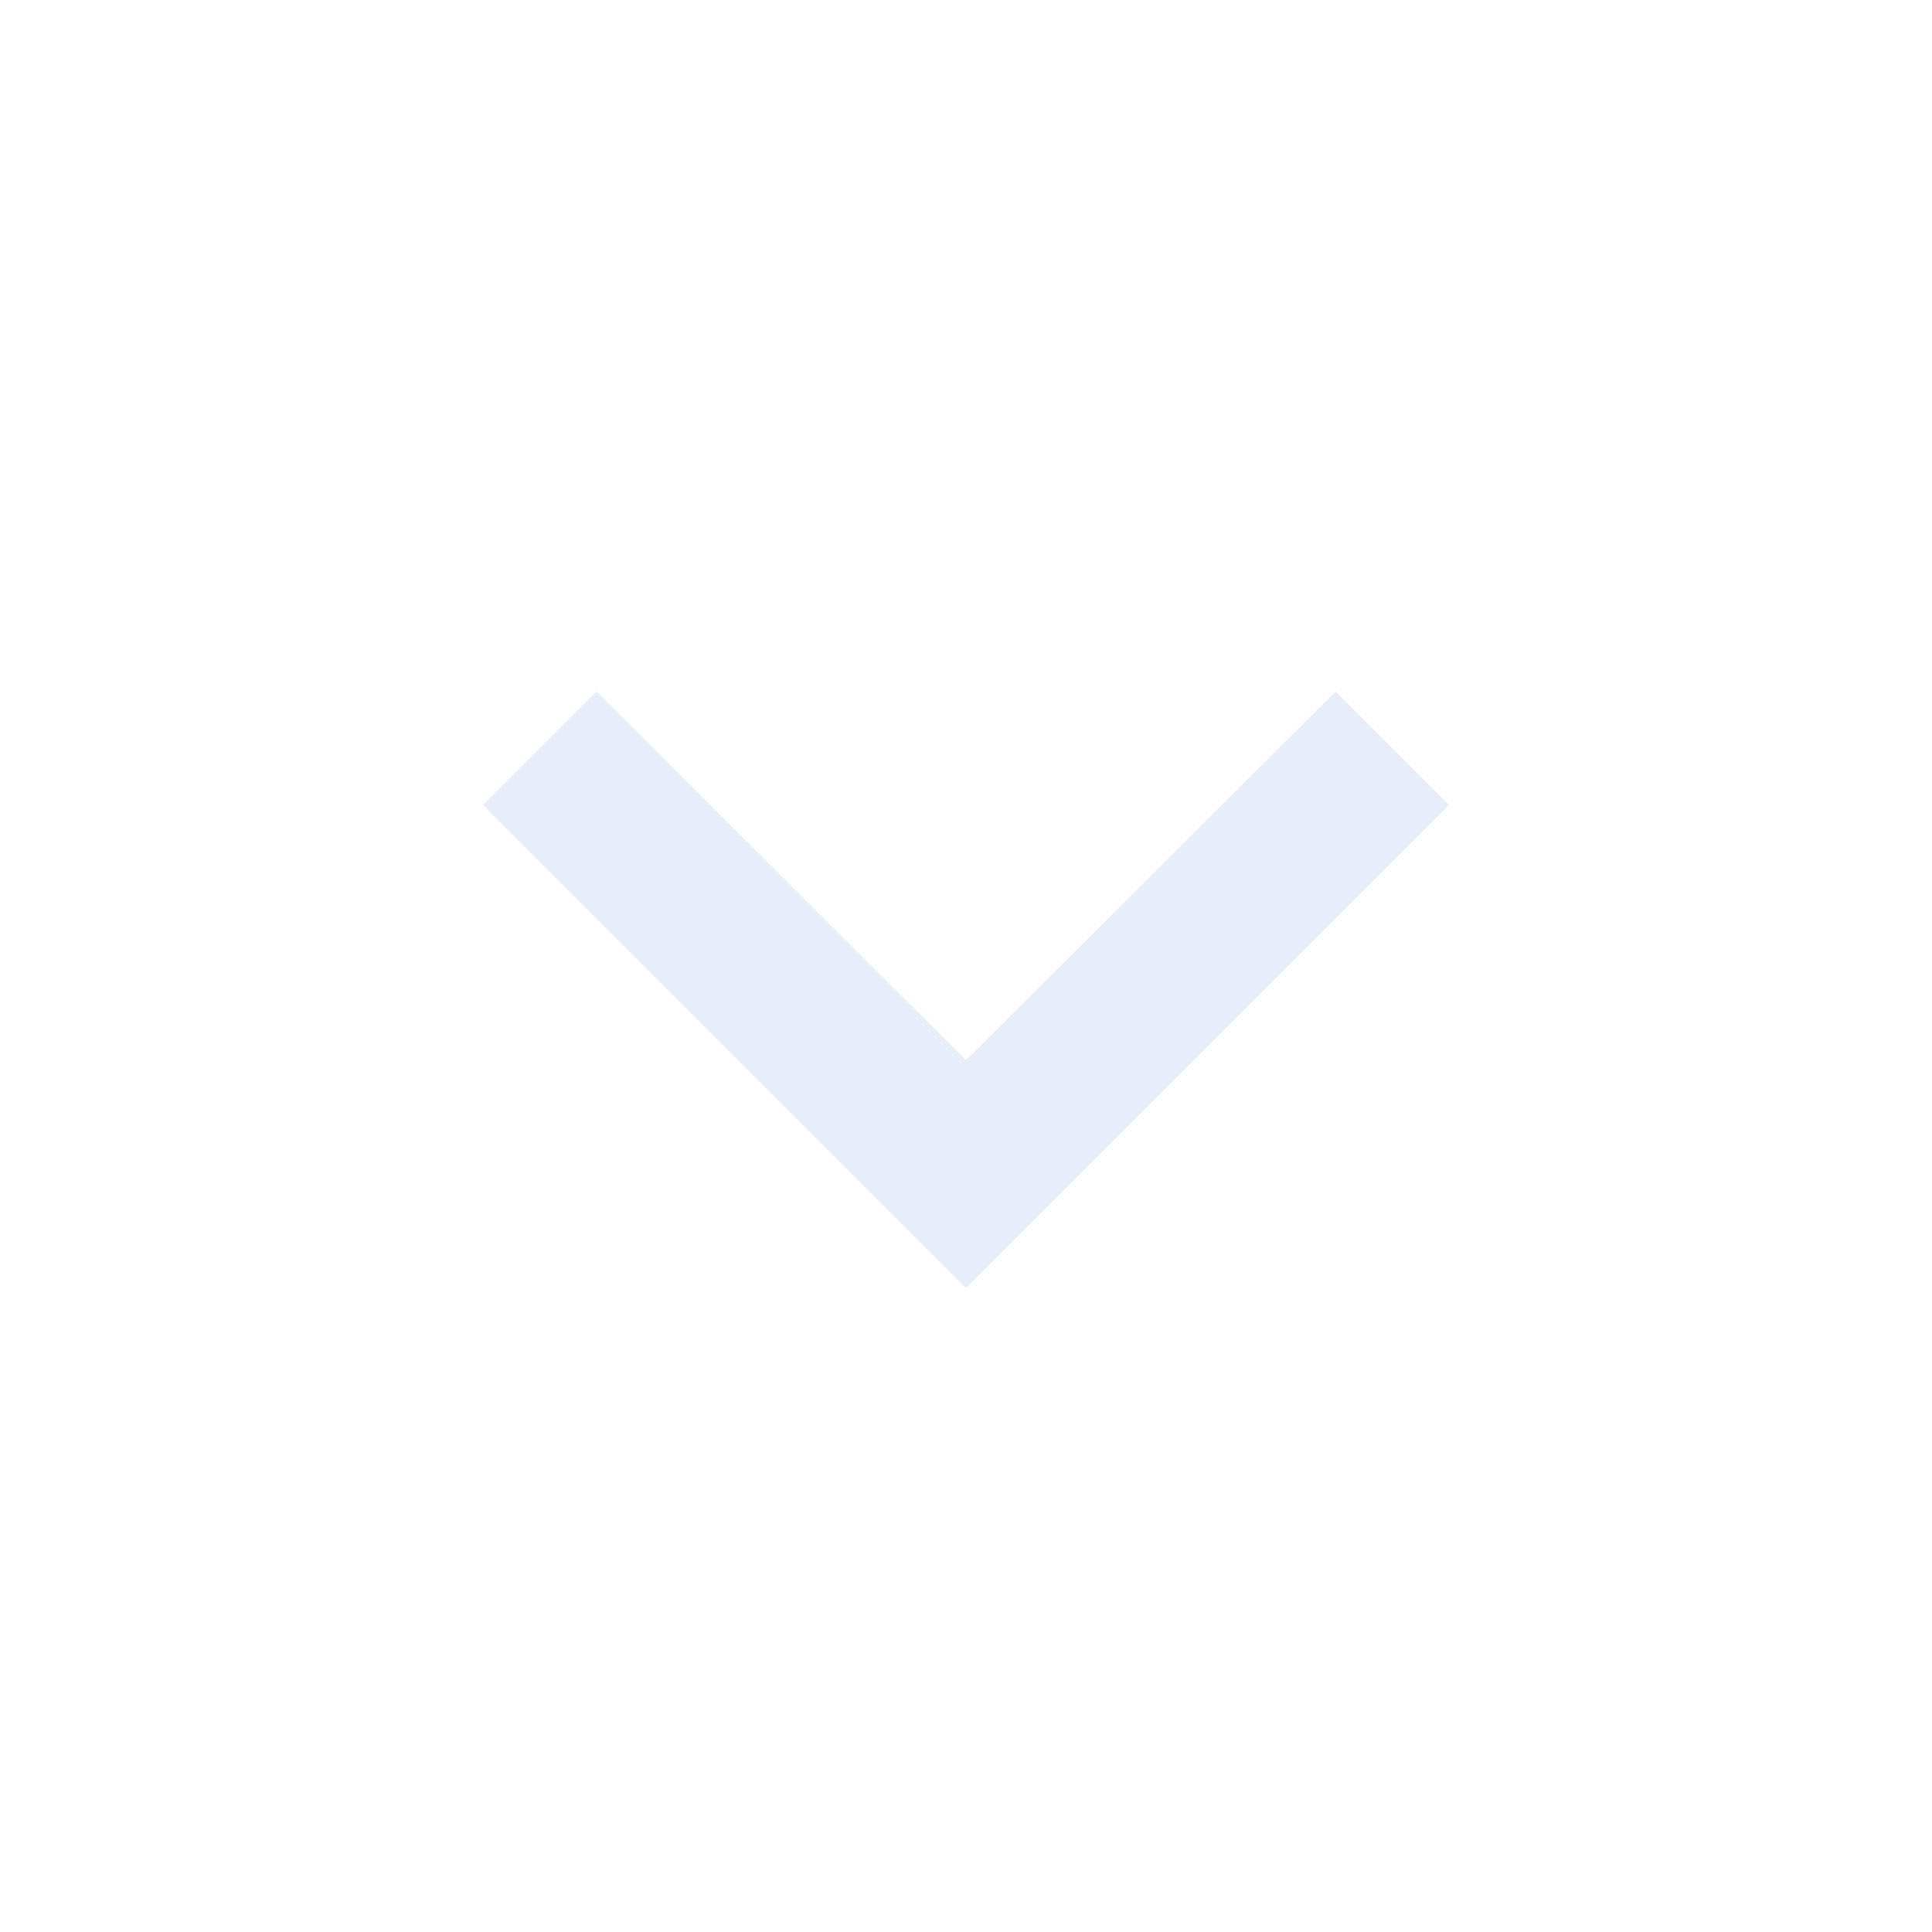
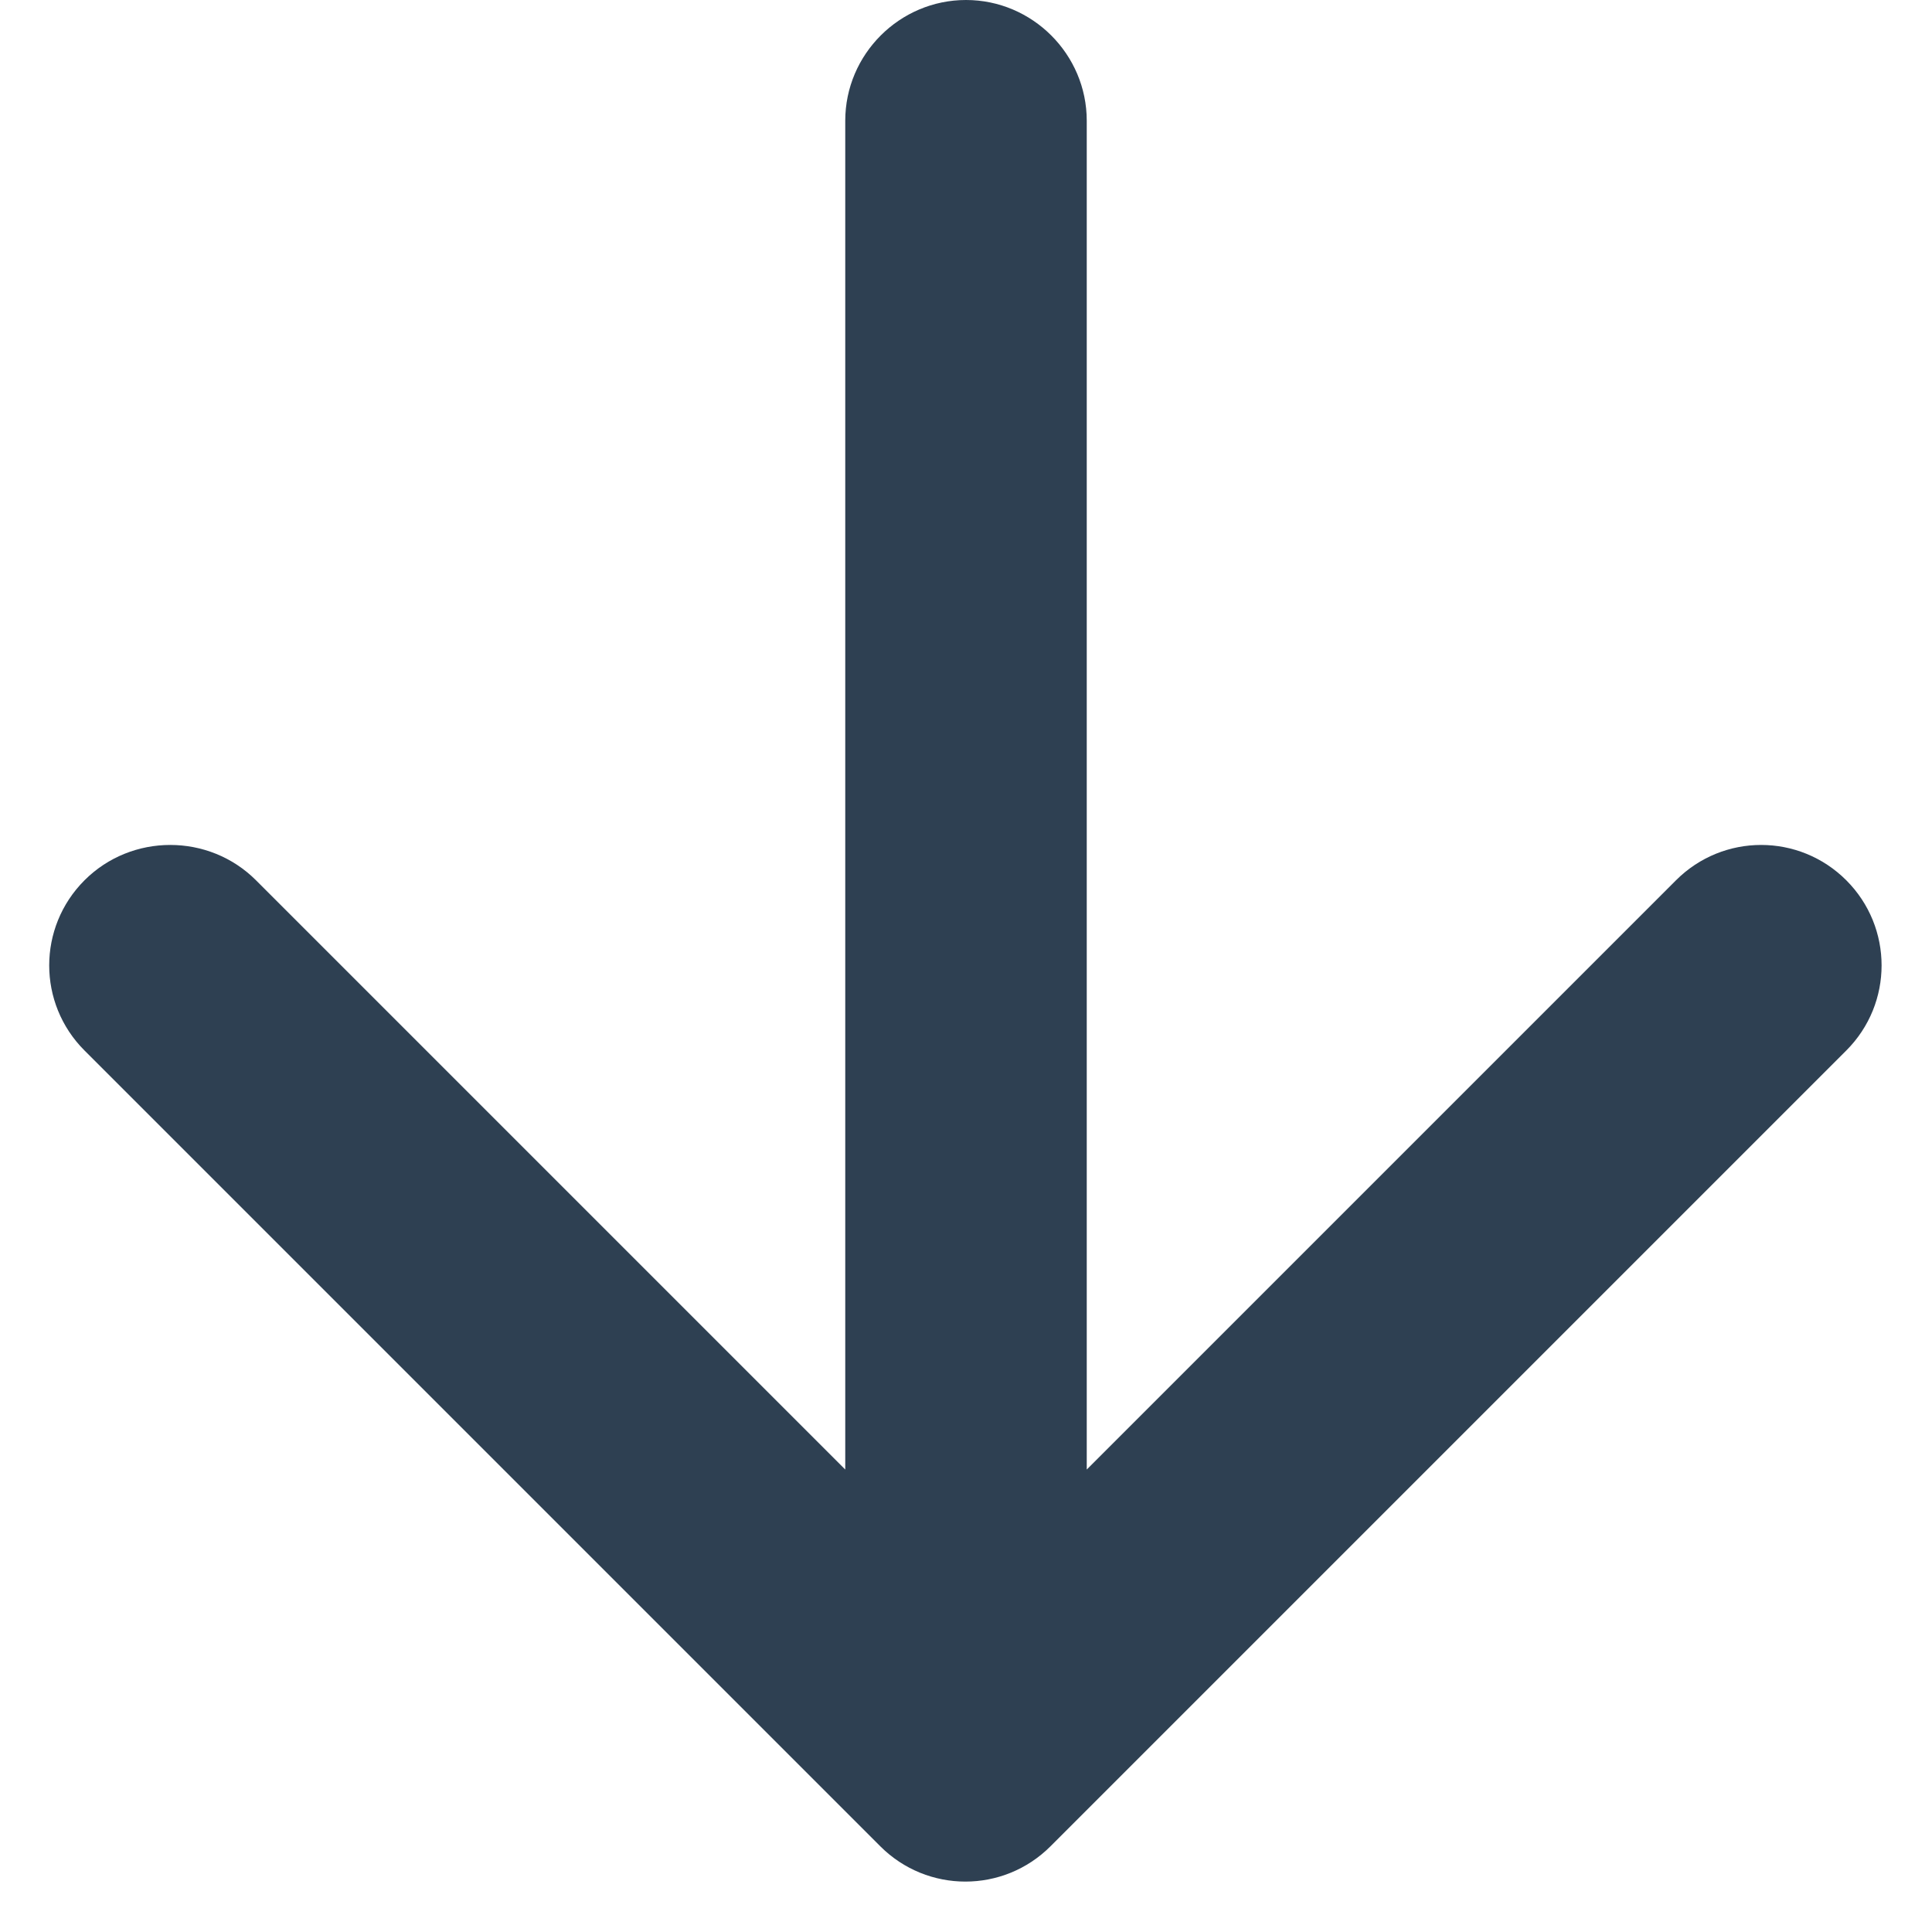
- <svg xmlns="http://www.w3.org/2000/svg" width="20" height="20" viewBox="0 0 20 20" fill="none">
-   <path fill-rule="evenodd" clip-rule="evenodd" d="M13.825 7.158L10 10.975L6.175 7.158L5 8.333L10 13.333L15 8.333L13.825 7.158Z" fill="#E7EEFA" />
+ <svg xmlns="http://www.w3.org/2000/svg" width="16" height="16" viewBox="0 0 16 16" fill="none">
+   <path d="M7 1V12.17L2.12 7.29C1.73 6.9 1.09 6.9 0.7 7.29C0.31 7.68 0.31 8.31 0.7 8.7L7.29 15.29C7.68 15.68 8.31 15.68 8.7 15.29L15.29 8.7C15.68 8.31 15.68 7.68 15.29 7.29C14.9 6.9 14.27 6.9 13.88 7.29L9 12.17V1C9 0.45 8.55 0 8 0C7.45 0 7 0.45 7 1Z" fill="#2E4052" />
</svg>
